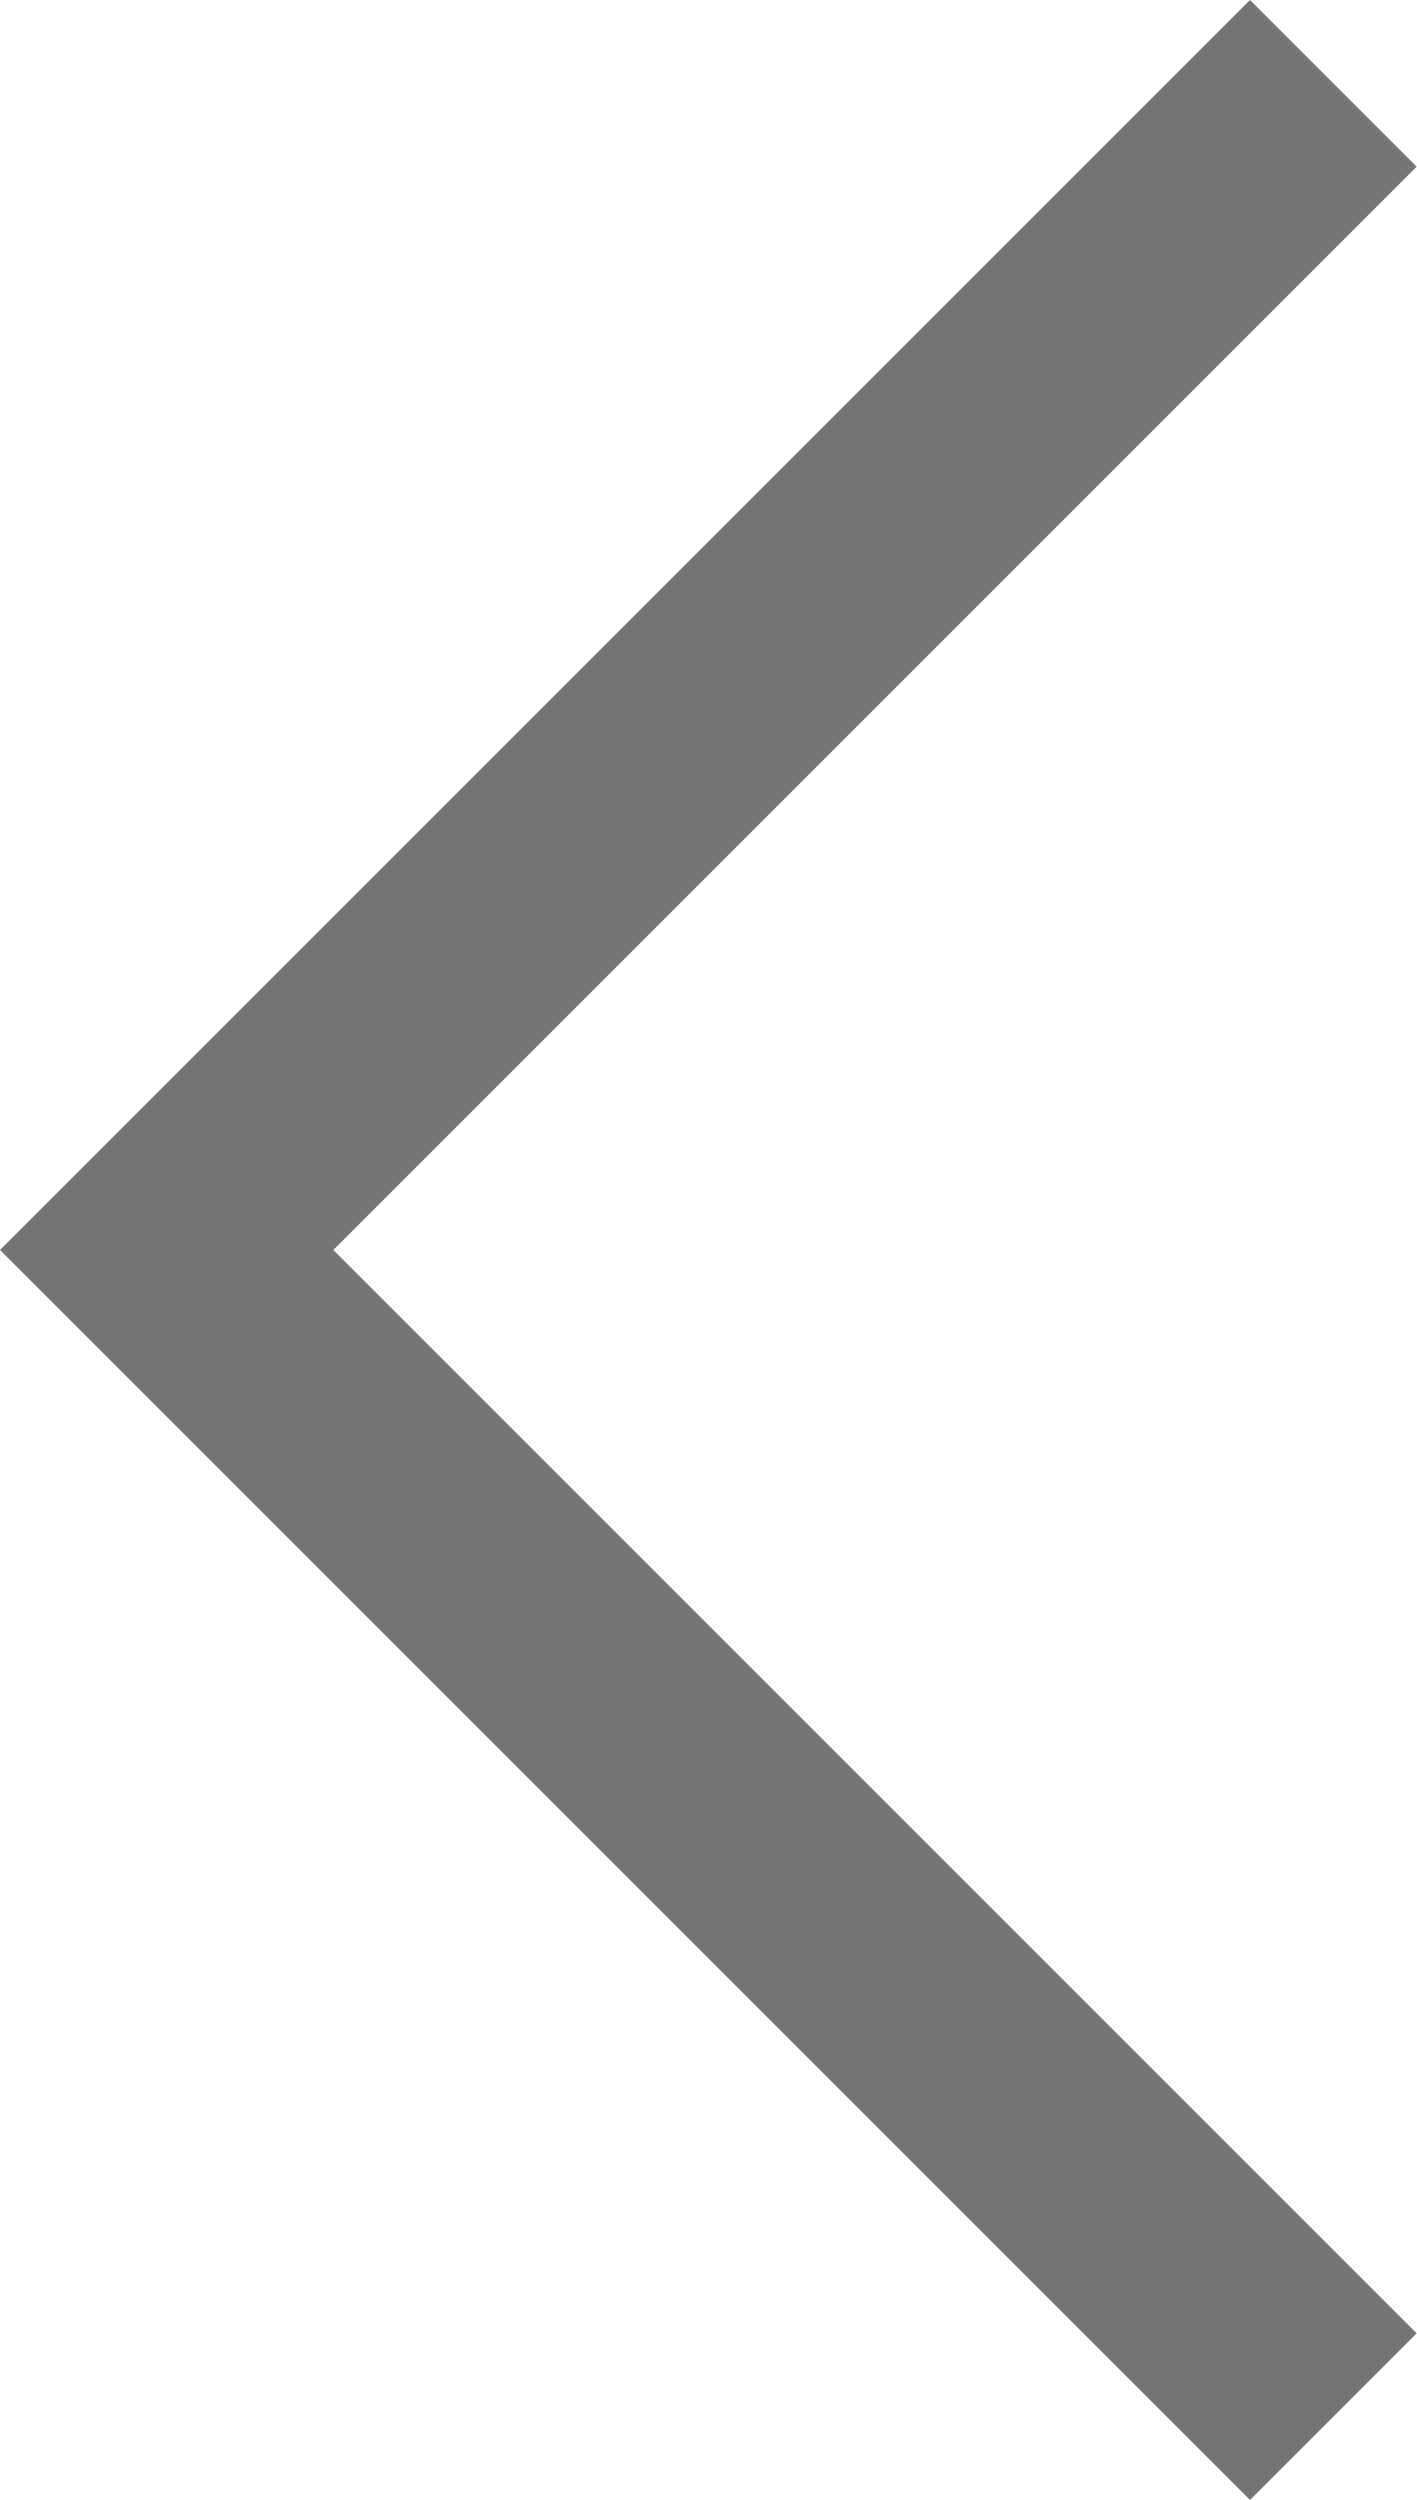
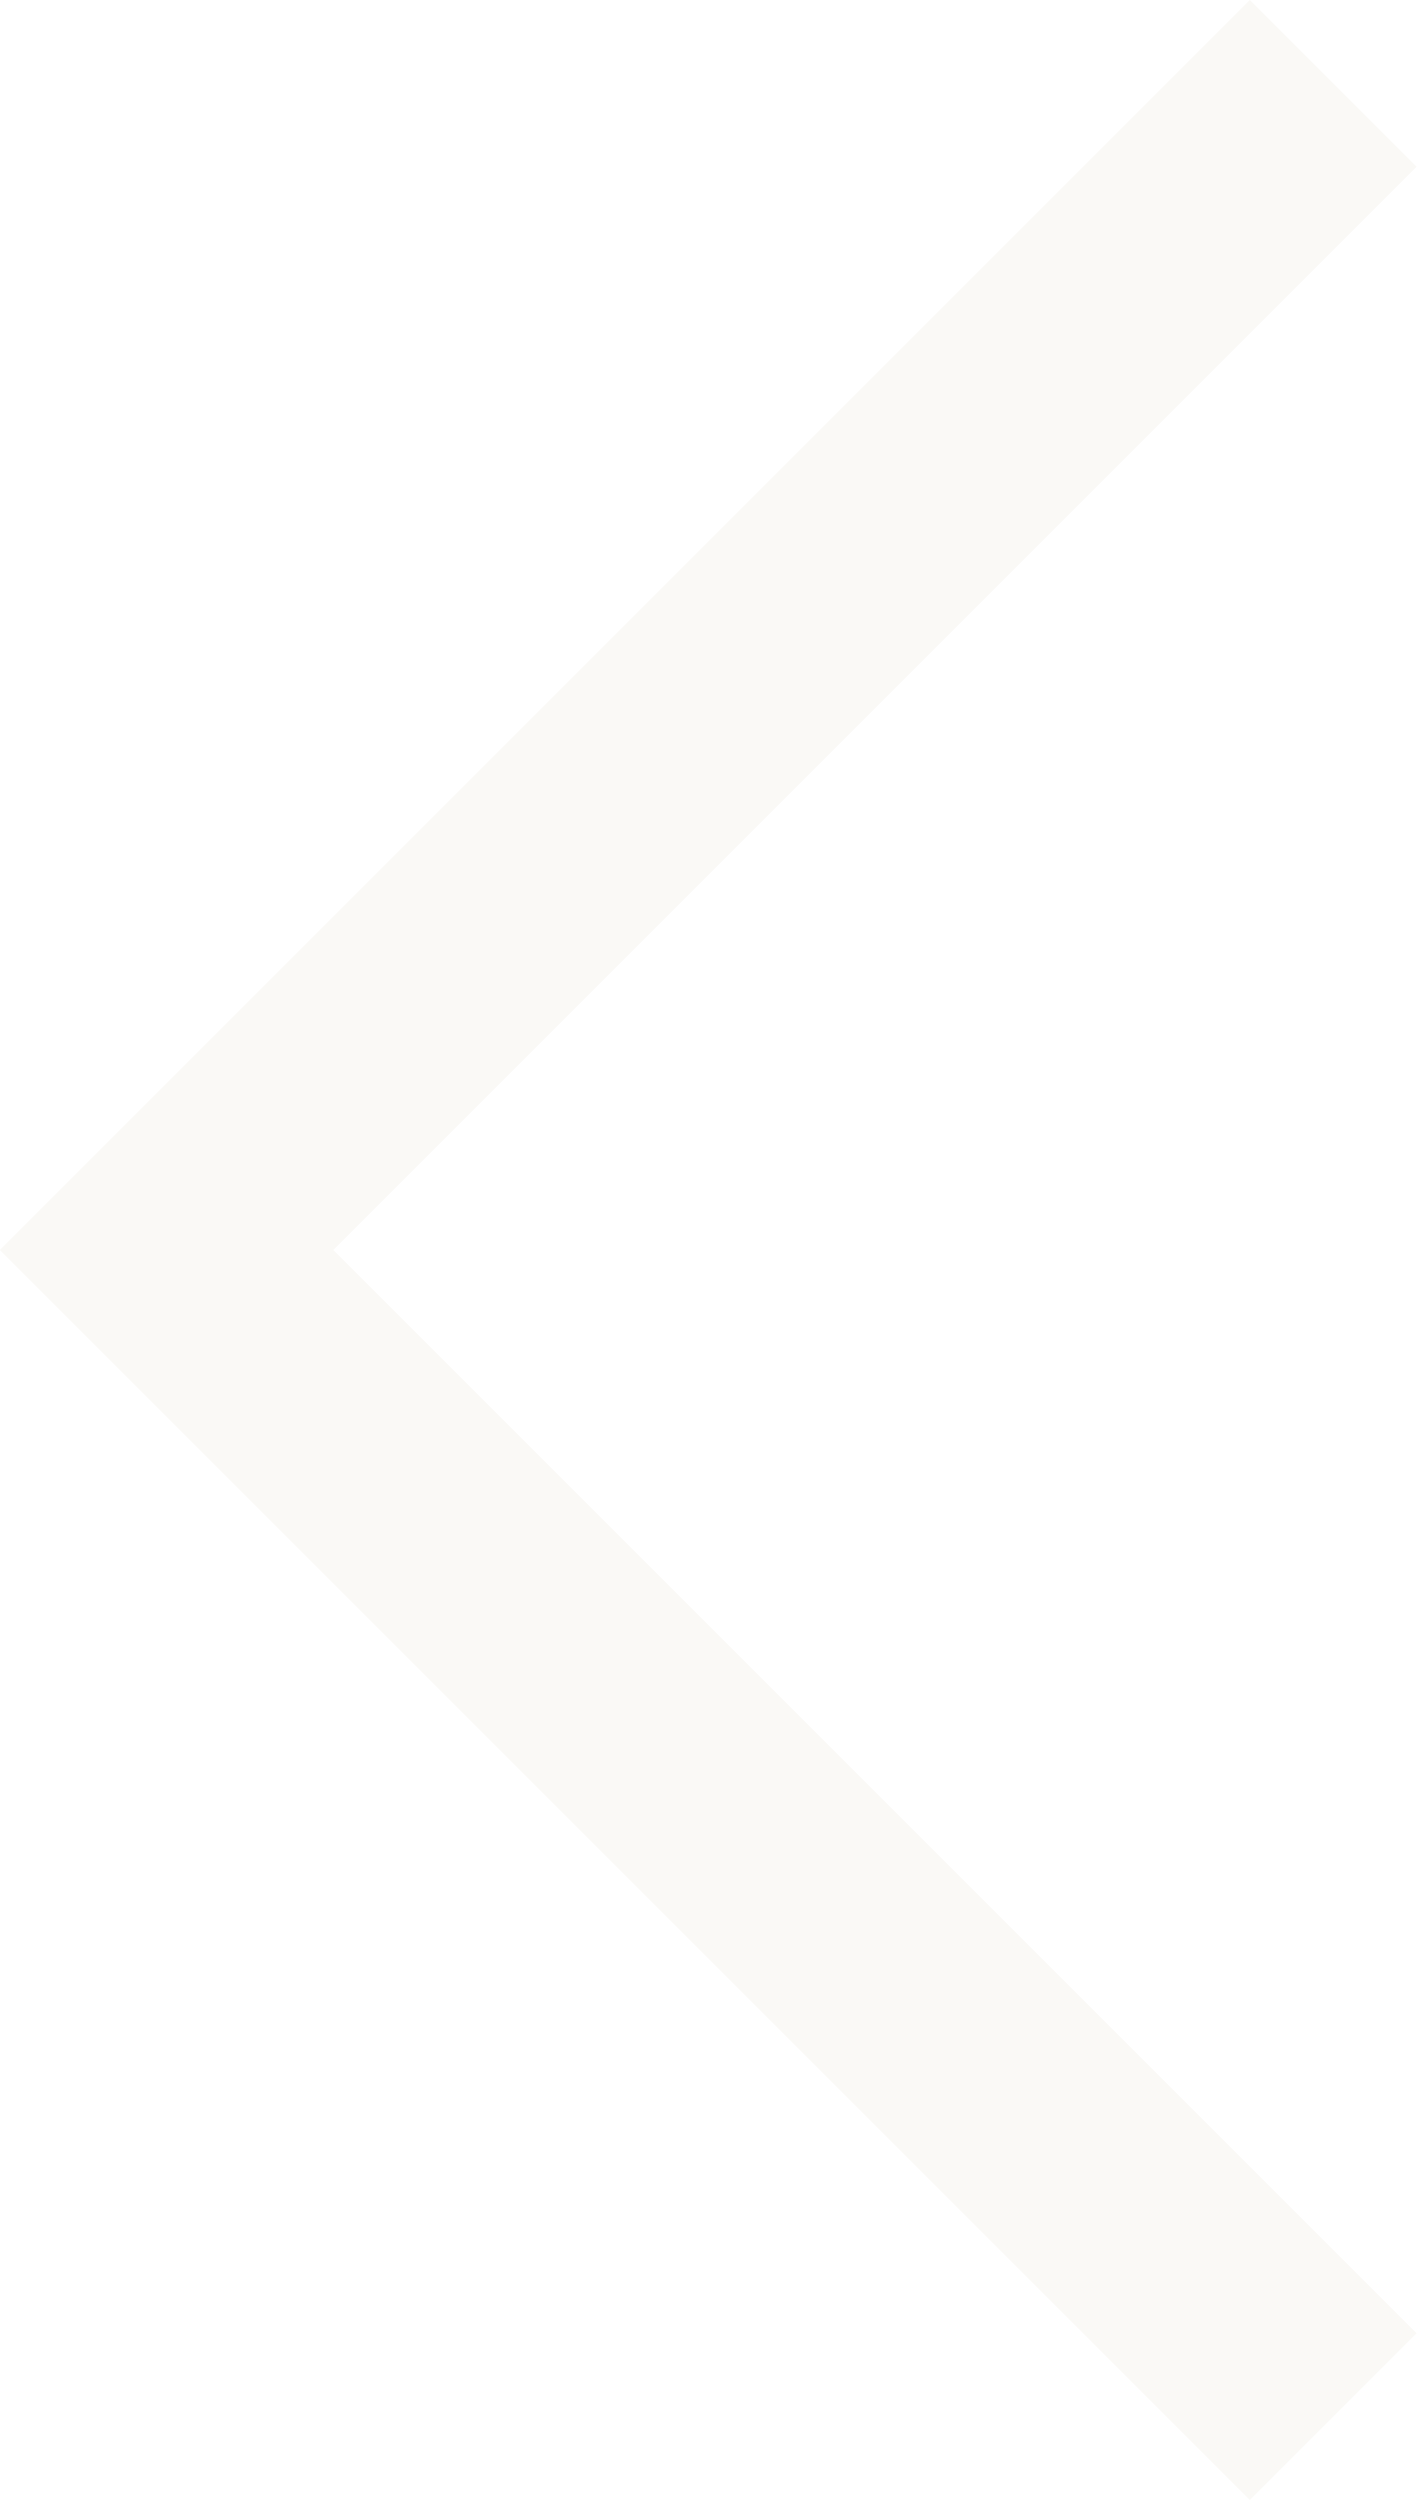
- <svg xmlns="http://www.w3.org/2000/svg" width="10.2" height="18" viewBox="0 0 10.2 18">
-   <path id="chevron_right_FILL0_wght200_GRAD0_opsz24" d="M350.092-683.308l7.8-7.8-1.2-1.2-9,9,9,9,1.2-1.2Z" transform="translate(-347.692 692.308)" fill="#757575" />
+ <svg xmlns="http://www.w3.org/2000/svg" width="9.067" height="16" viewBox="0 0 9.067 16">
+   <path id="chevron_right_FILL0_wght200_GRAD0_opsz24" d="M349.825-684.308l6.933-6.933-1.067-1.067-8,8,8,8,1.067-1.067Z" transform="translate(-347.692 692.308)" fill="#faf9f6" />
</svg>
